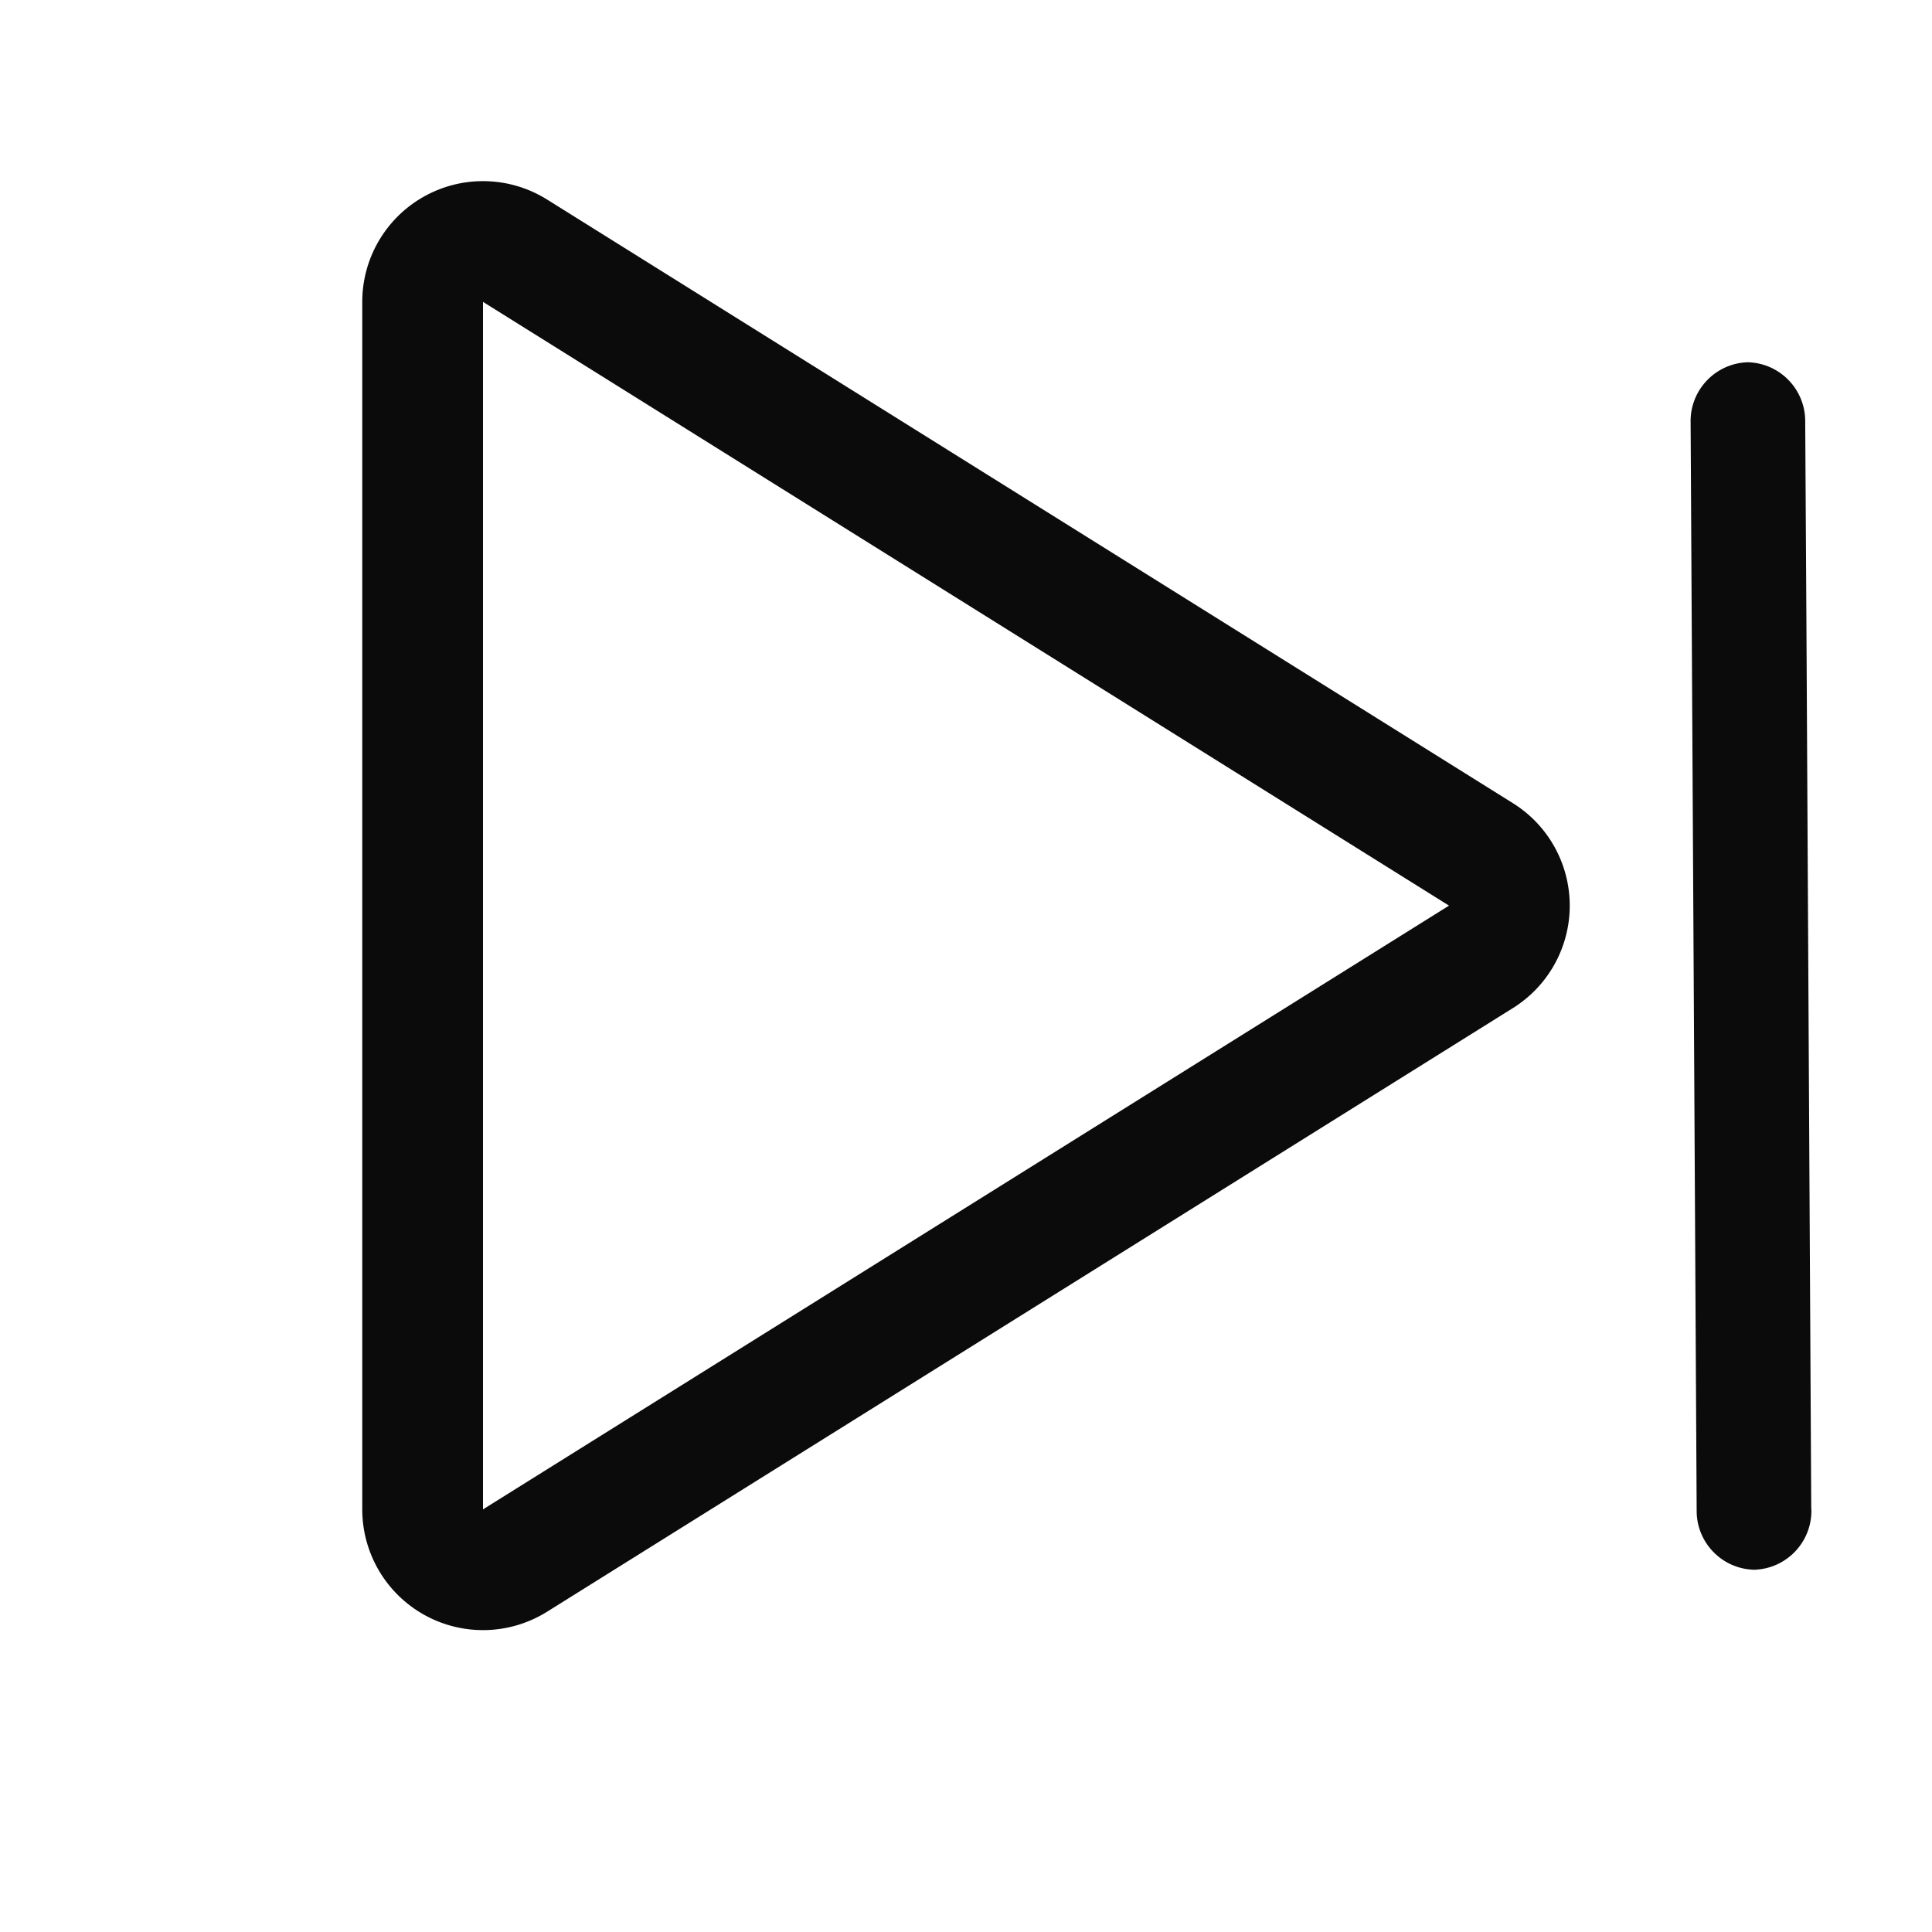
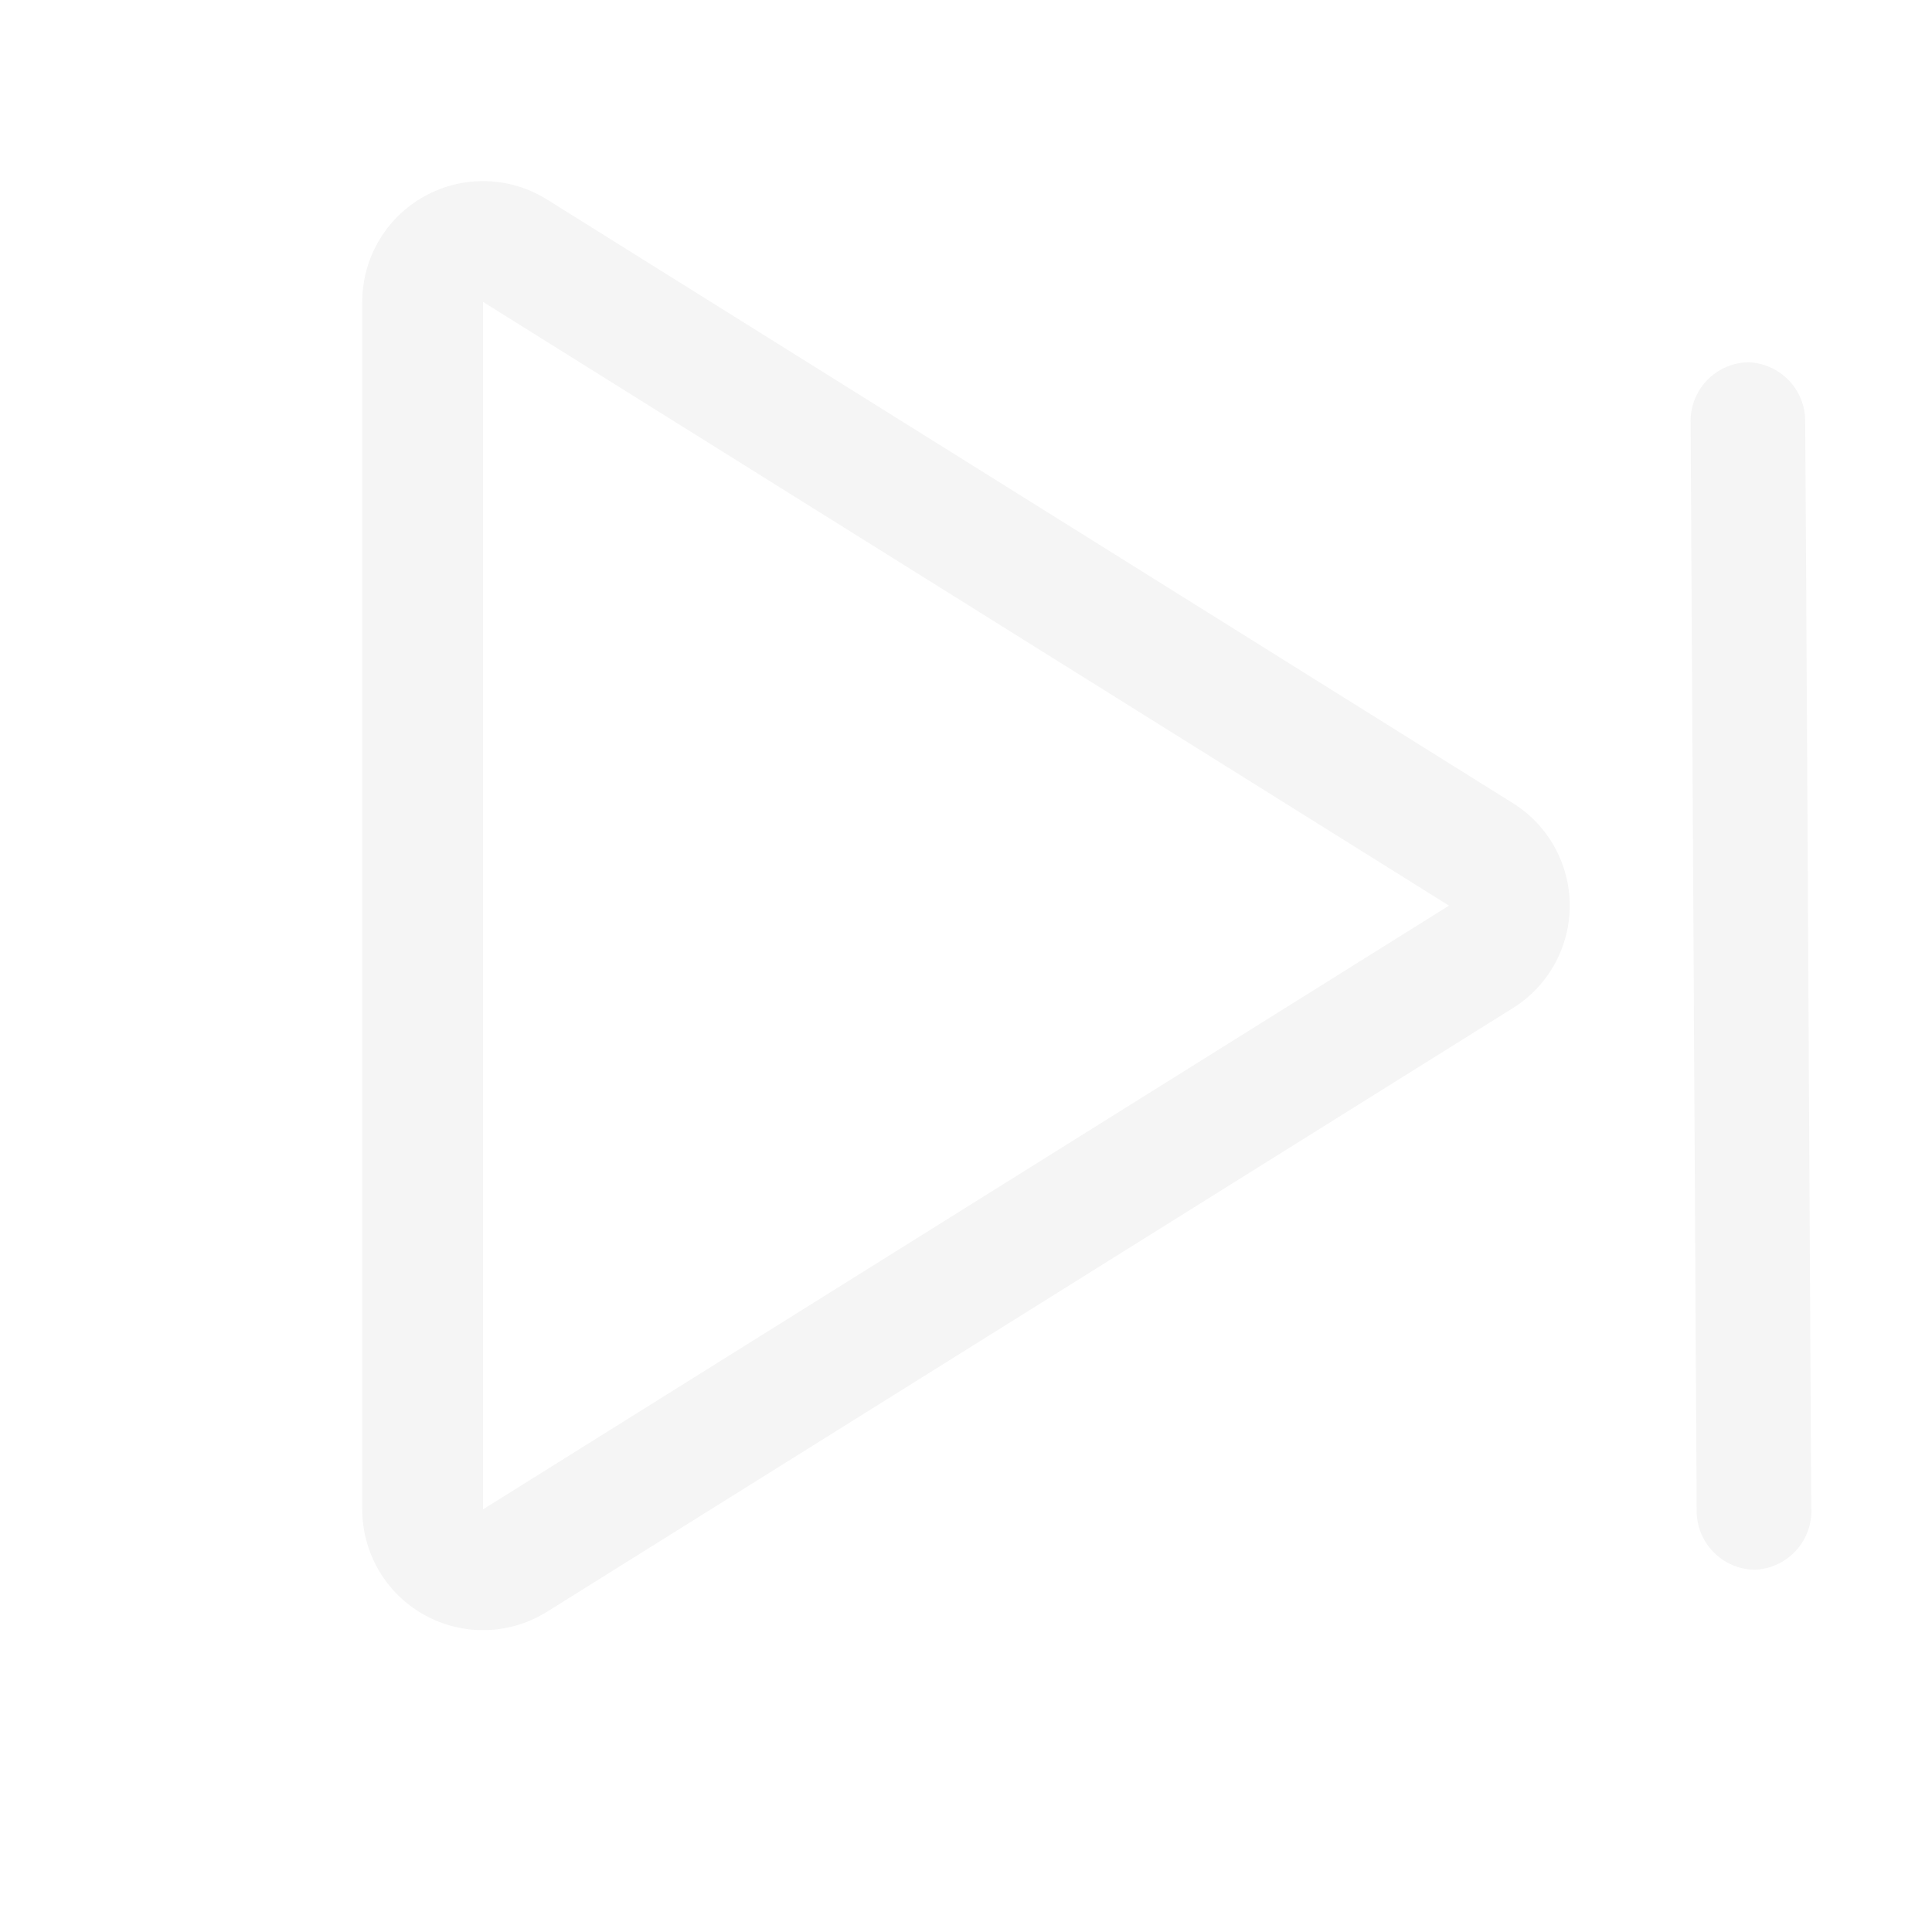
- <svg xmlns="http://www.w3.org/2000/svg" width="16" height="16" viewBox="0 0 16 16" fill="#0b0b0b">
+ <svg xmlns="http://www.w3.org/2000/svg" width="16" height="16" viewBox="0 0 16 16" fill="whitesmoke">
  <path d="M4 12.5l8-5-8-5v10zm-1 0v-10a1 1 0 0 1 1.53-.848l8 5a1 1 0 0 1 0 1.696l-8 5A1 1 0 0 1 3 12.5zM15 12.497l-.04-7.342-.01-1.658A.488.488 0 0 0 14.474 3a.488.488 0 0 0-.473.503l.05 9a.488.488 0 0 0 .477.497.488.488 0 0 0 .473-.503z" />
</svg>
